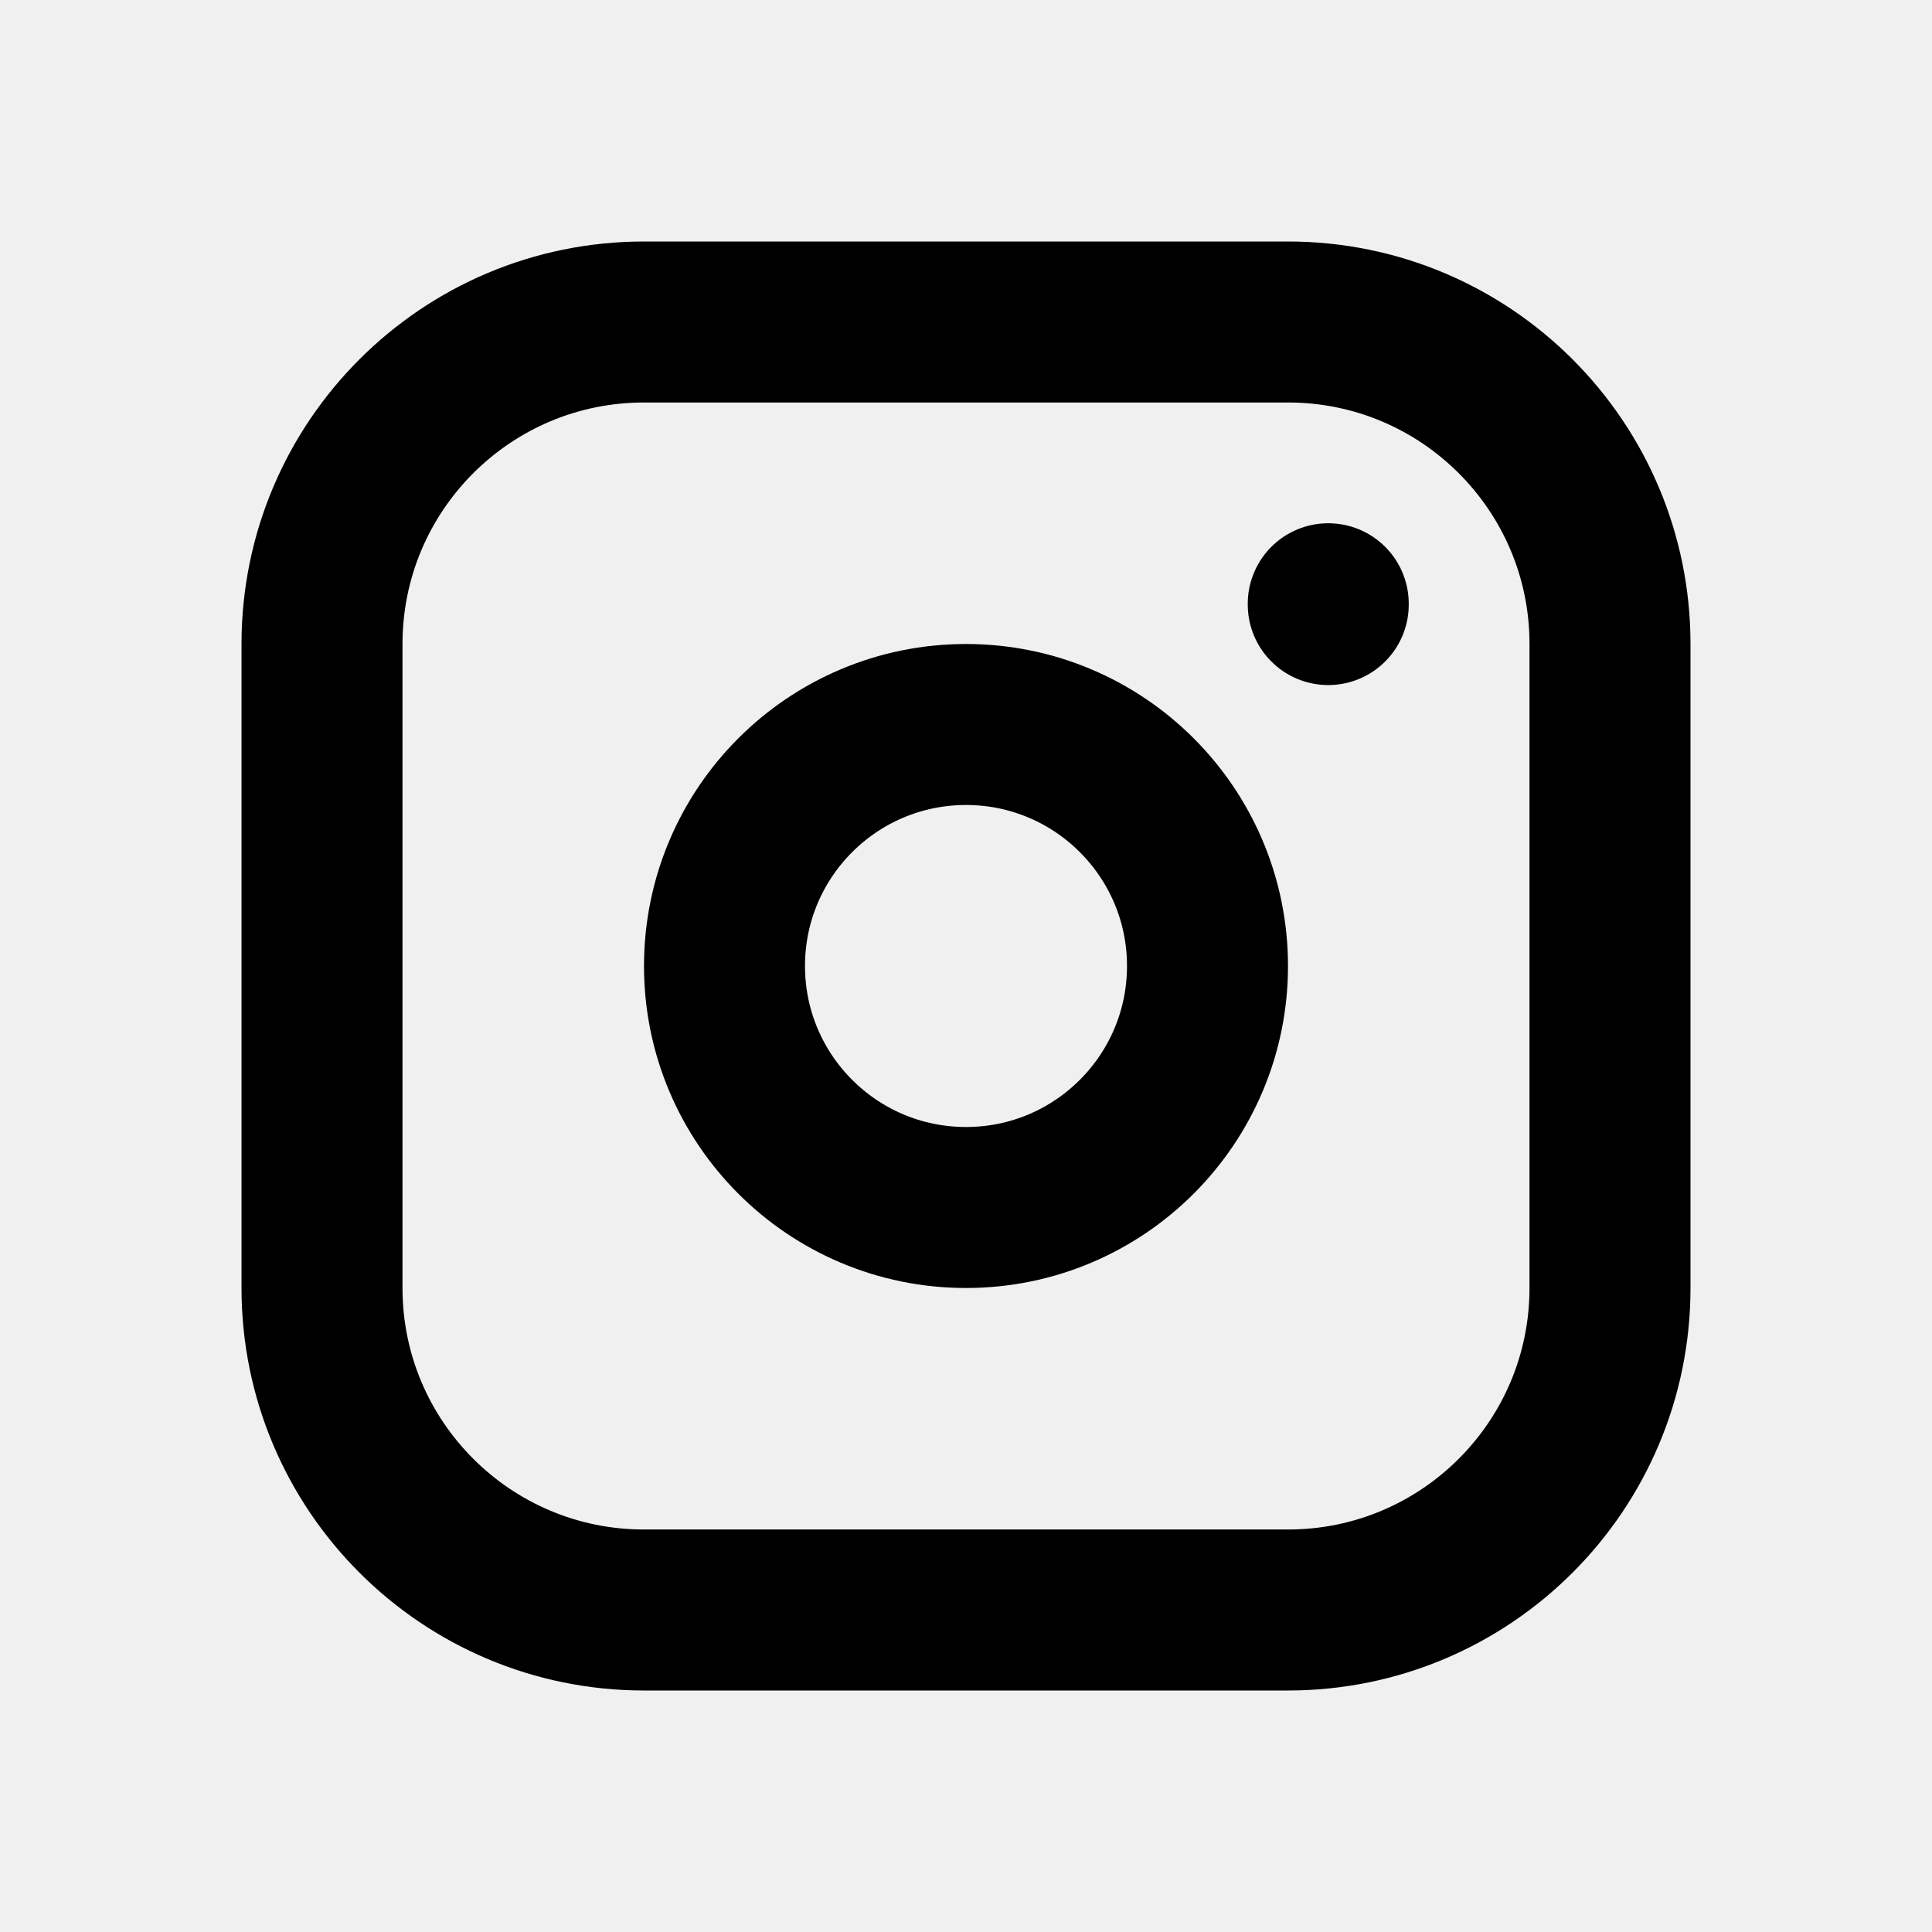
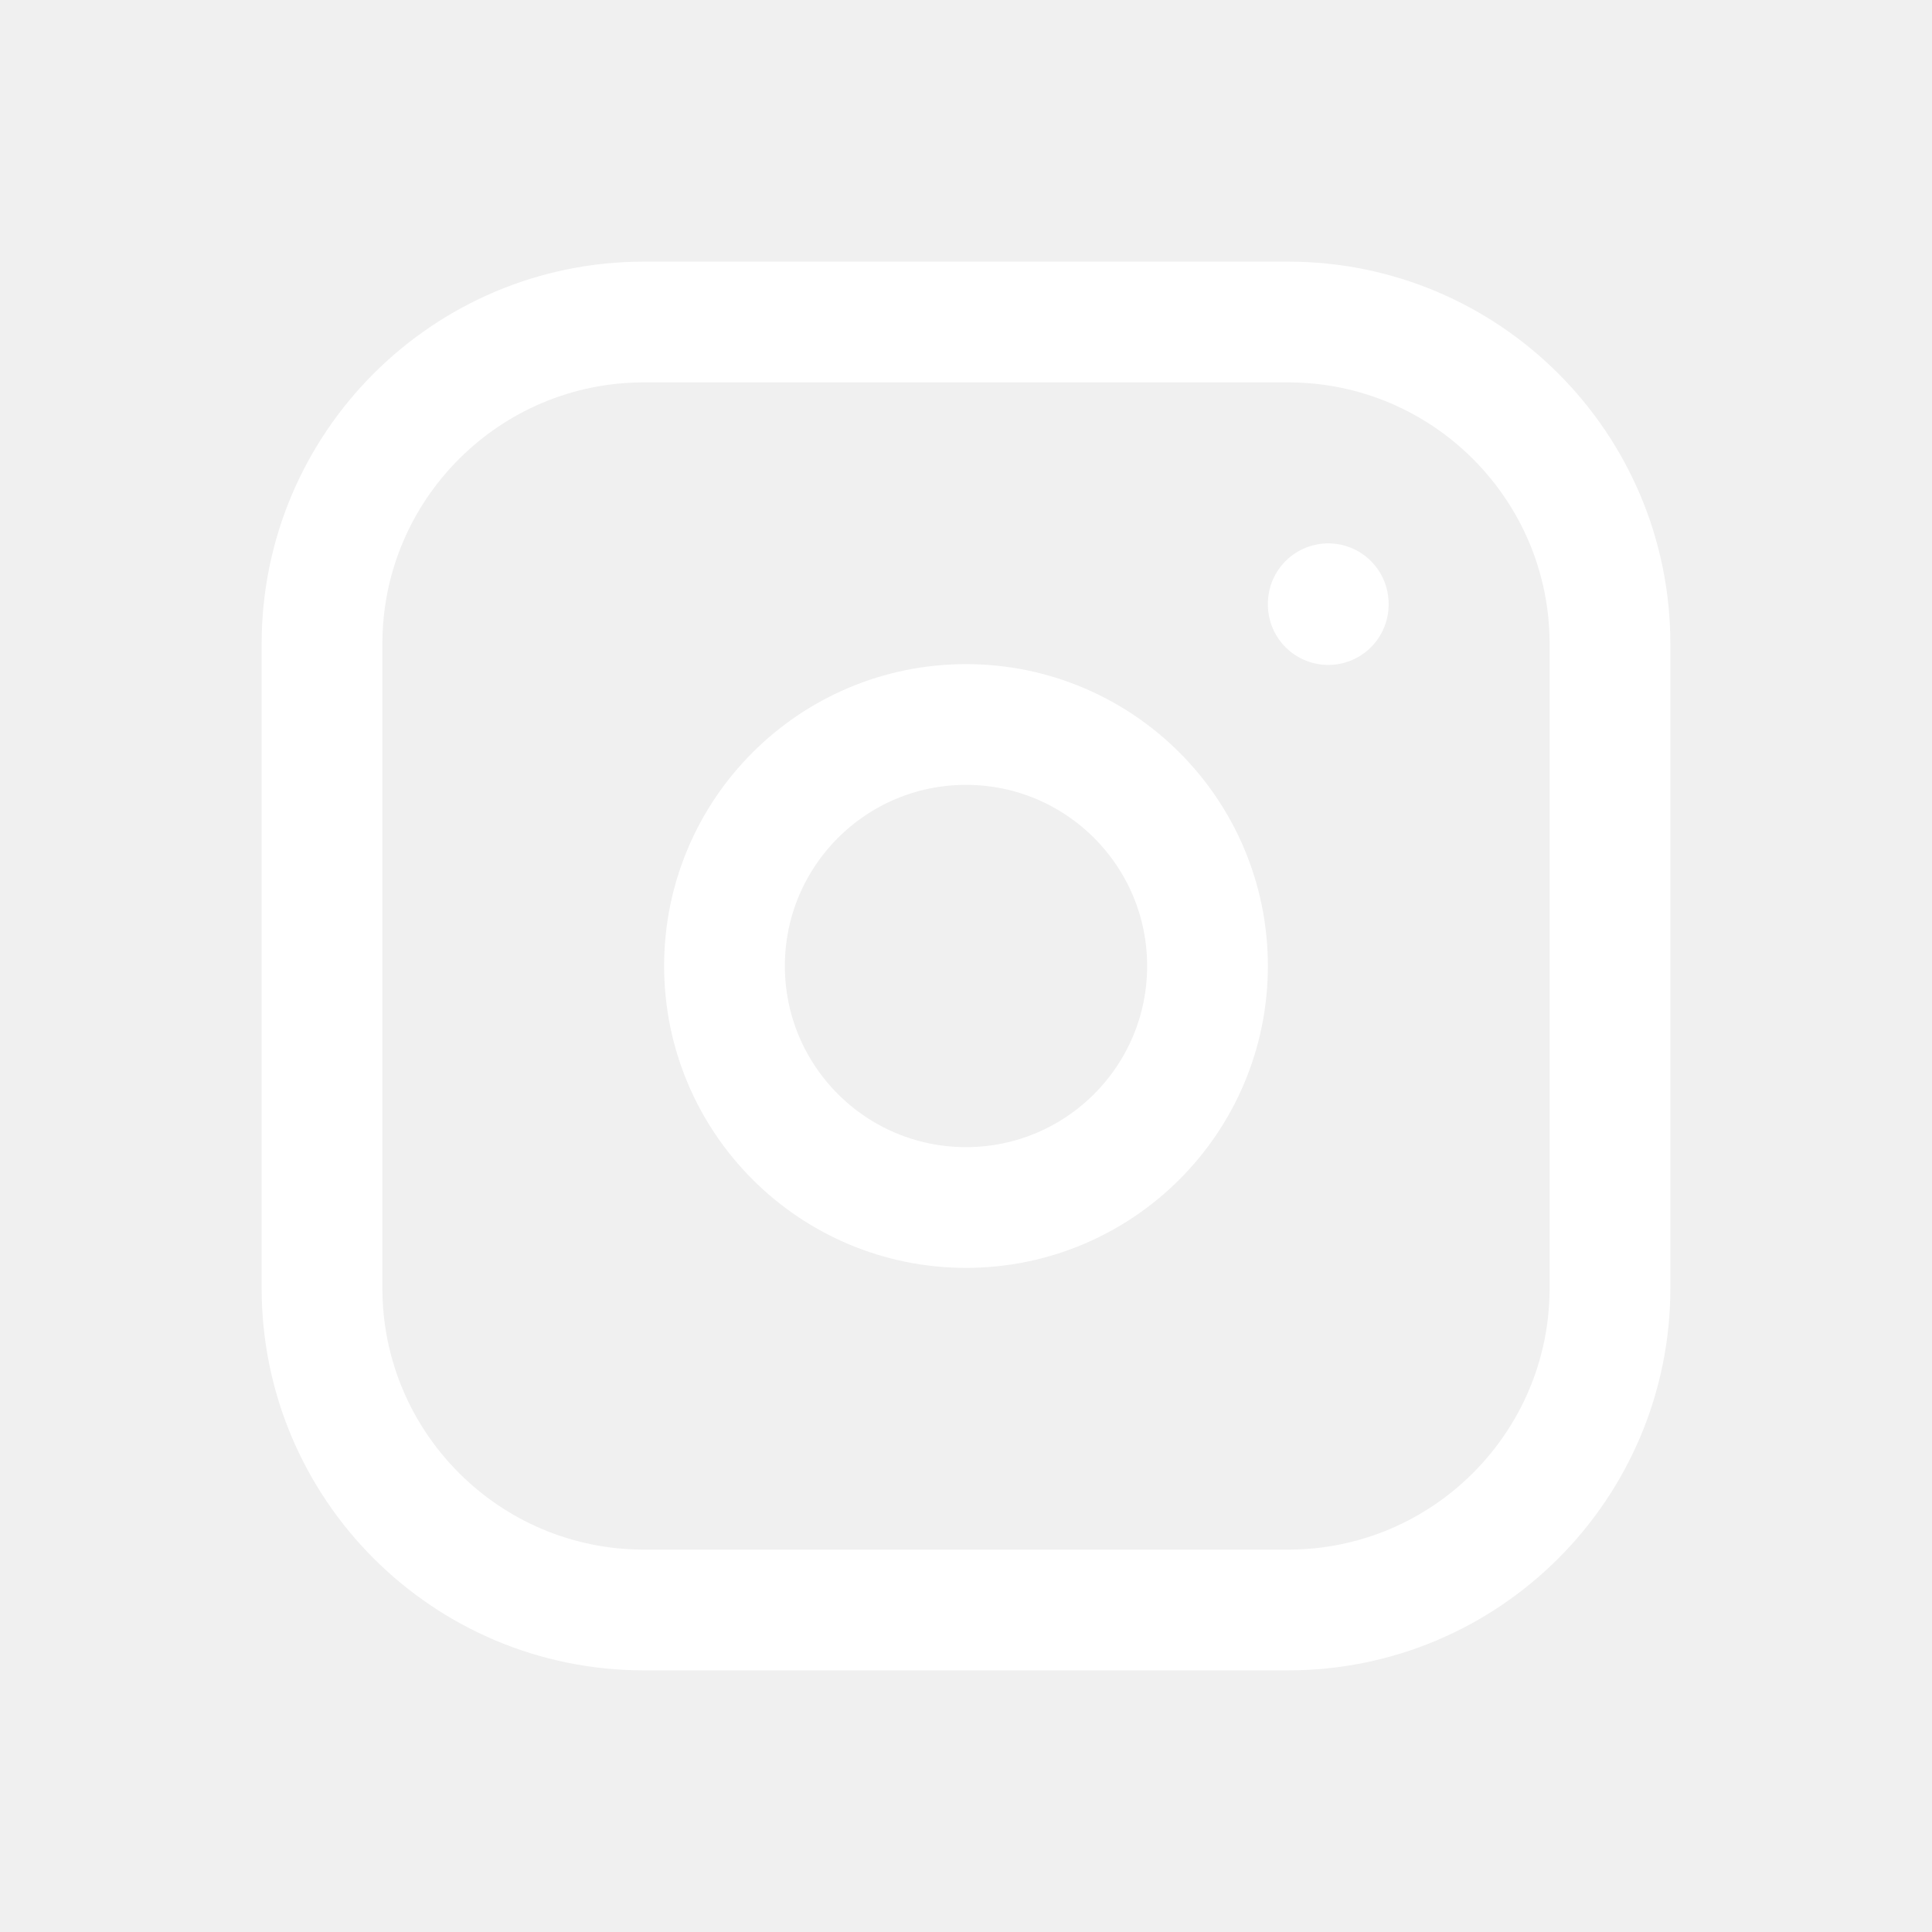
- <svg xmlns="http://www.w3.org/2000/svg" class="icon icon-tabler icon-tabler-brand-instagram" width="40" height="40" viewBox="0 0 24 24" stroke-width="2" stroke="#000000" fill="none" stroke-linecap="round" stroke-linejoin="round">
+ <svg xmlns="http://www.w3.org/2000/svg" class="icon icon-tabler icon-tabler-brand-instagram" width="40" height="40" viewBox="0 0 24 24" stroke-width="1.5" stroke="#ffffff" fill="none" stroke-linecap="round" stroke-linejoin="round">
  <path stroke="none" d="M0 0h24v24H0z" fill="none" />
  <path d="M4 4m0 4a4 4 0 0 1 4 -4h8a4 4 0 0 1 4 4v8a4 4 0 0 1 -4 4h-8a4 4 0 0 1 -4 -4z" />
  <path d="M12 12m-3 0a3 3 0 1 0 6 0a3 3 0 1 0 -6 0" />
  <path d="M16.5 7.5l0 .01" />
</svg>
